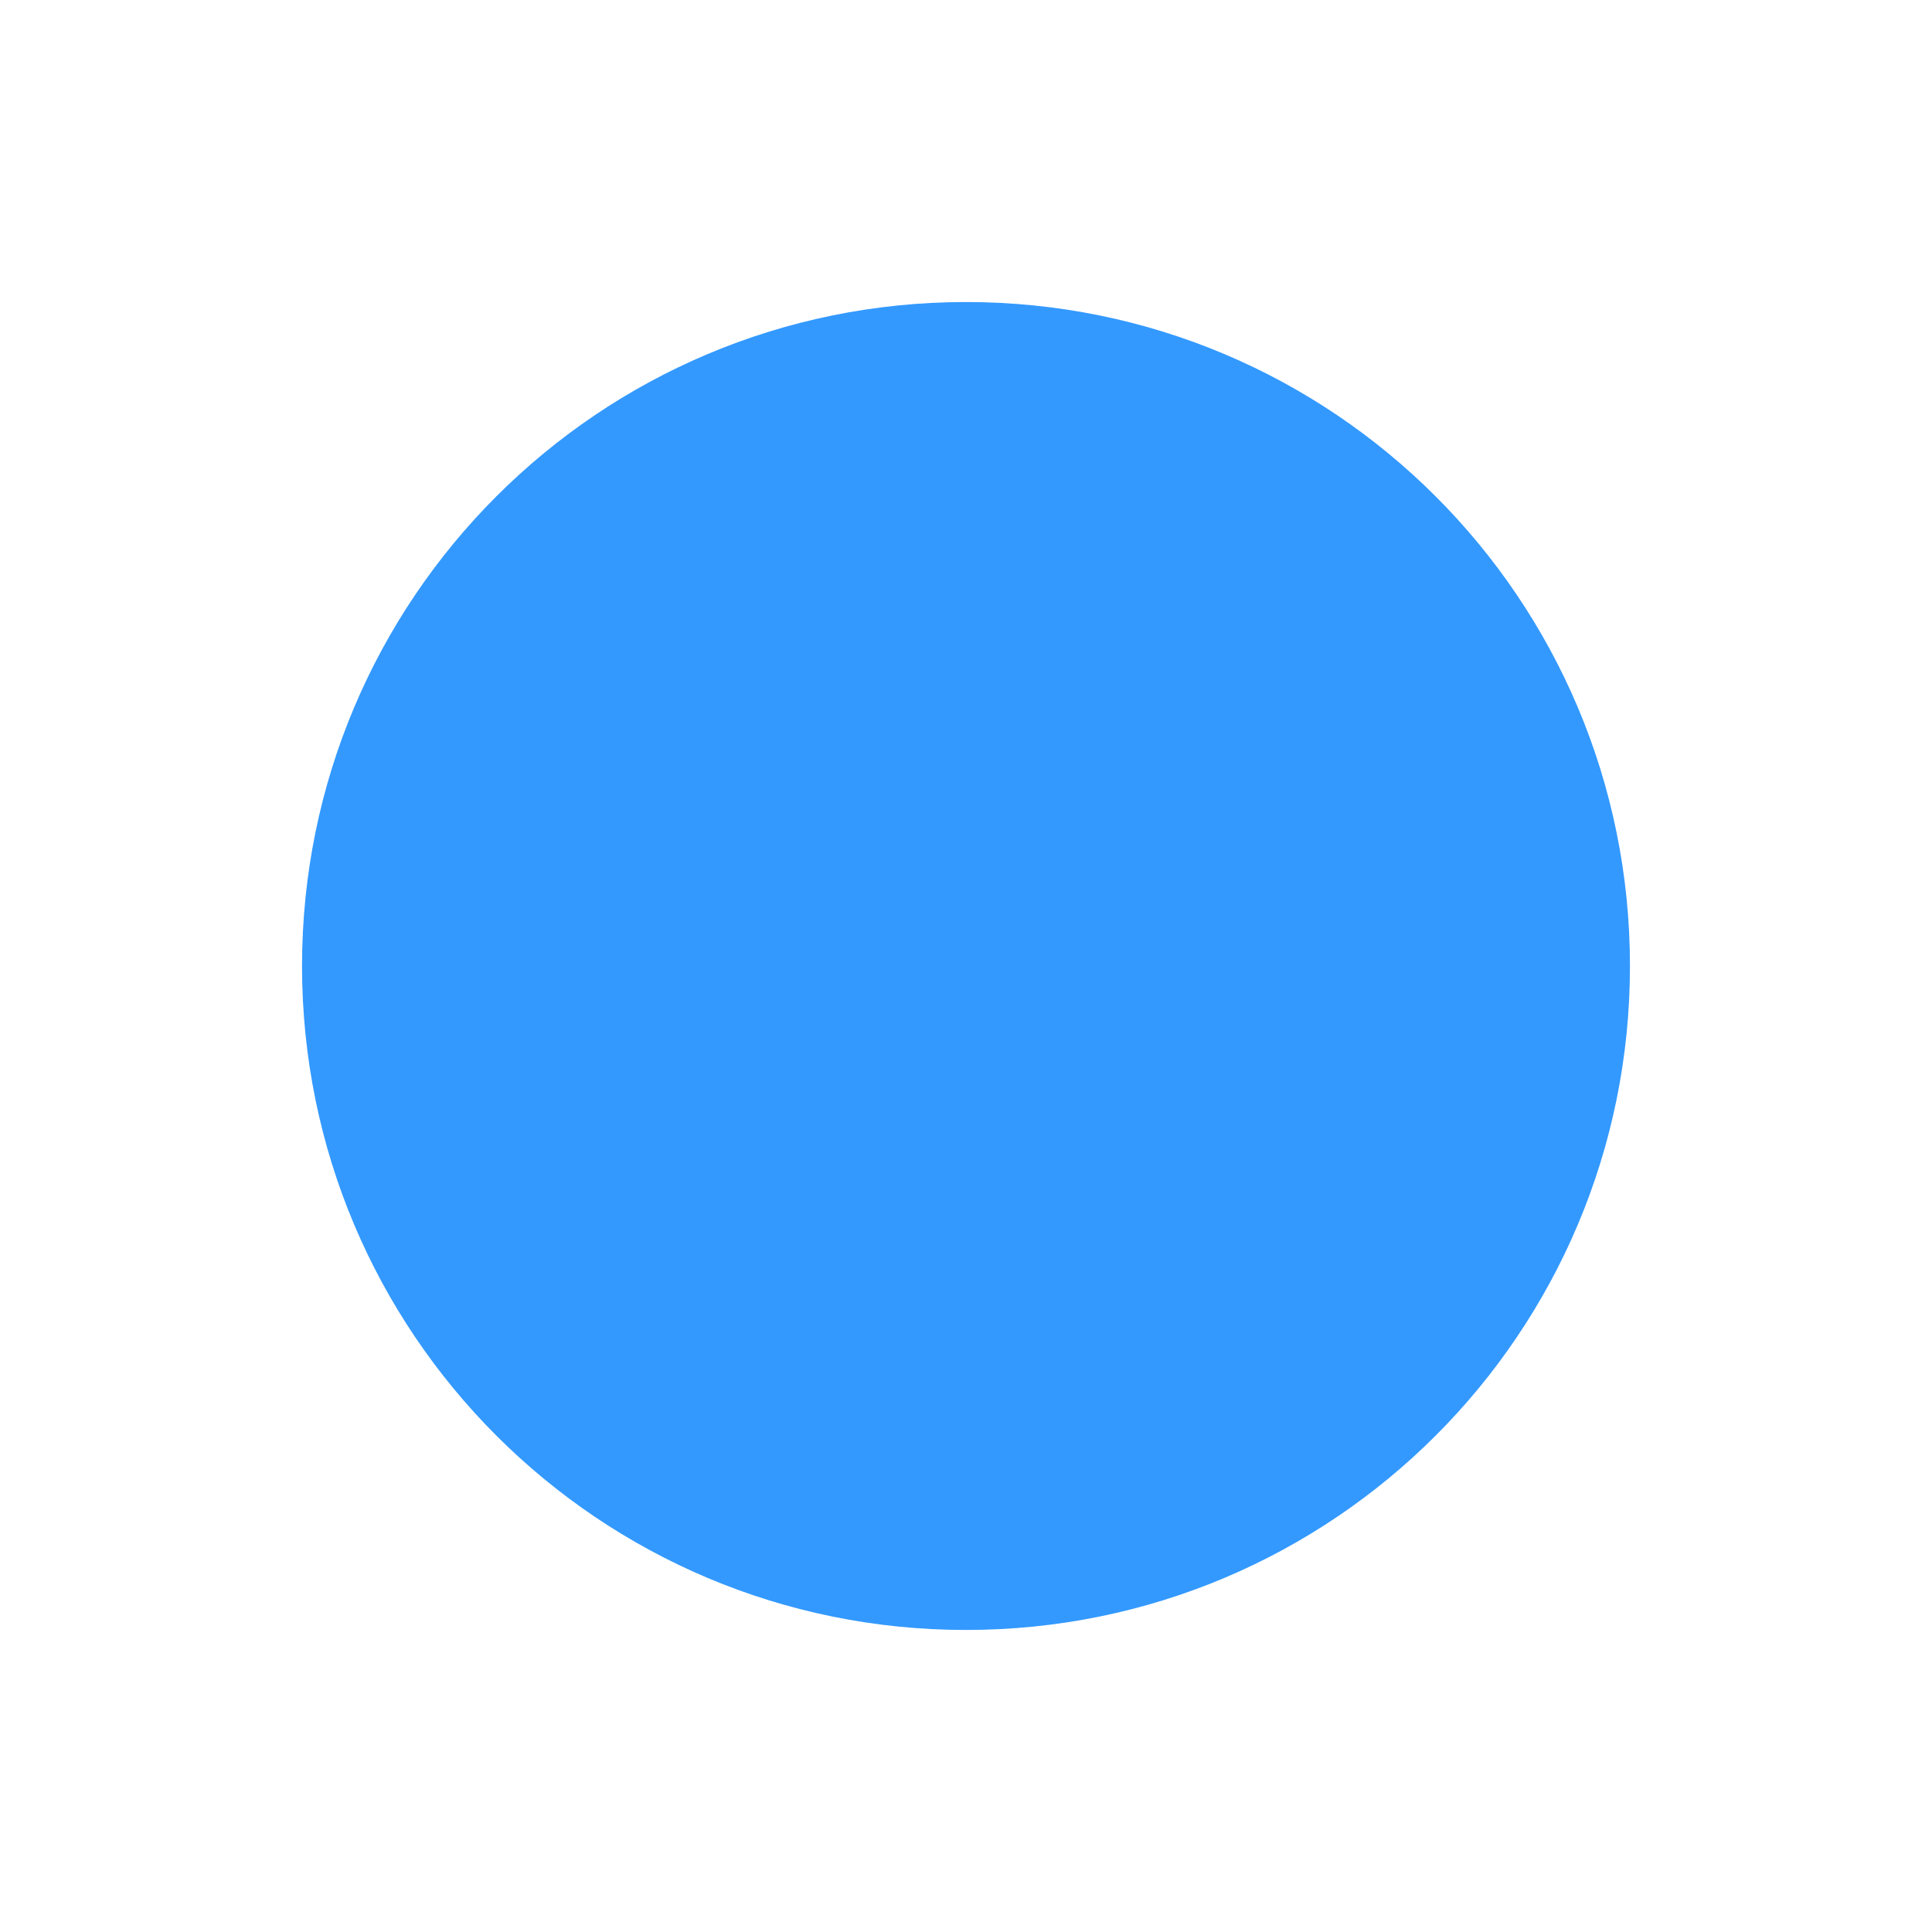
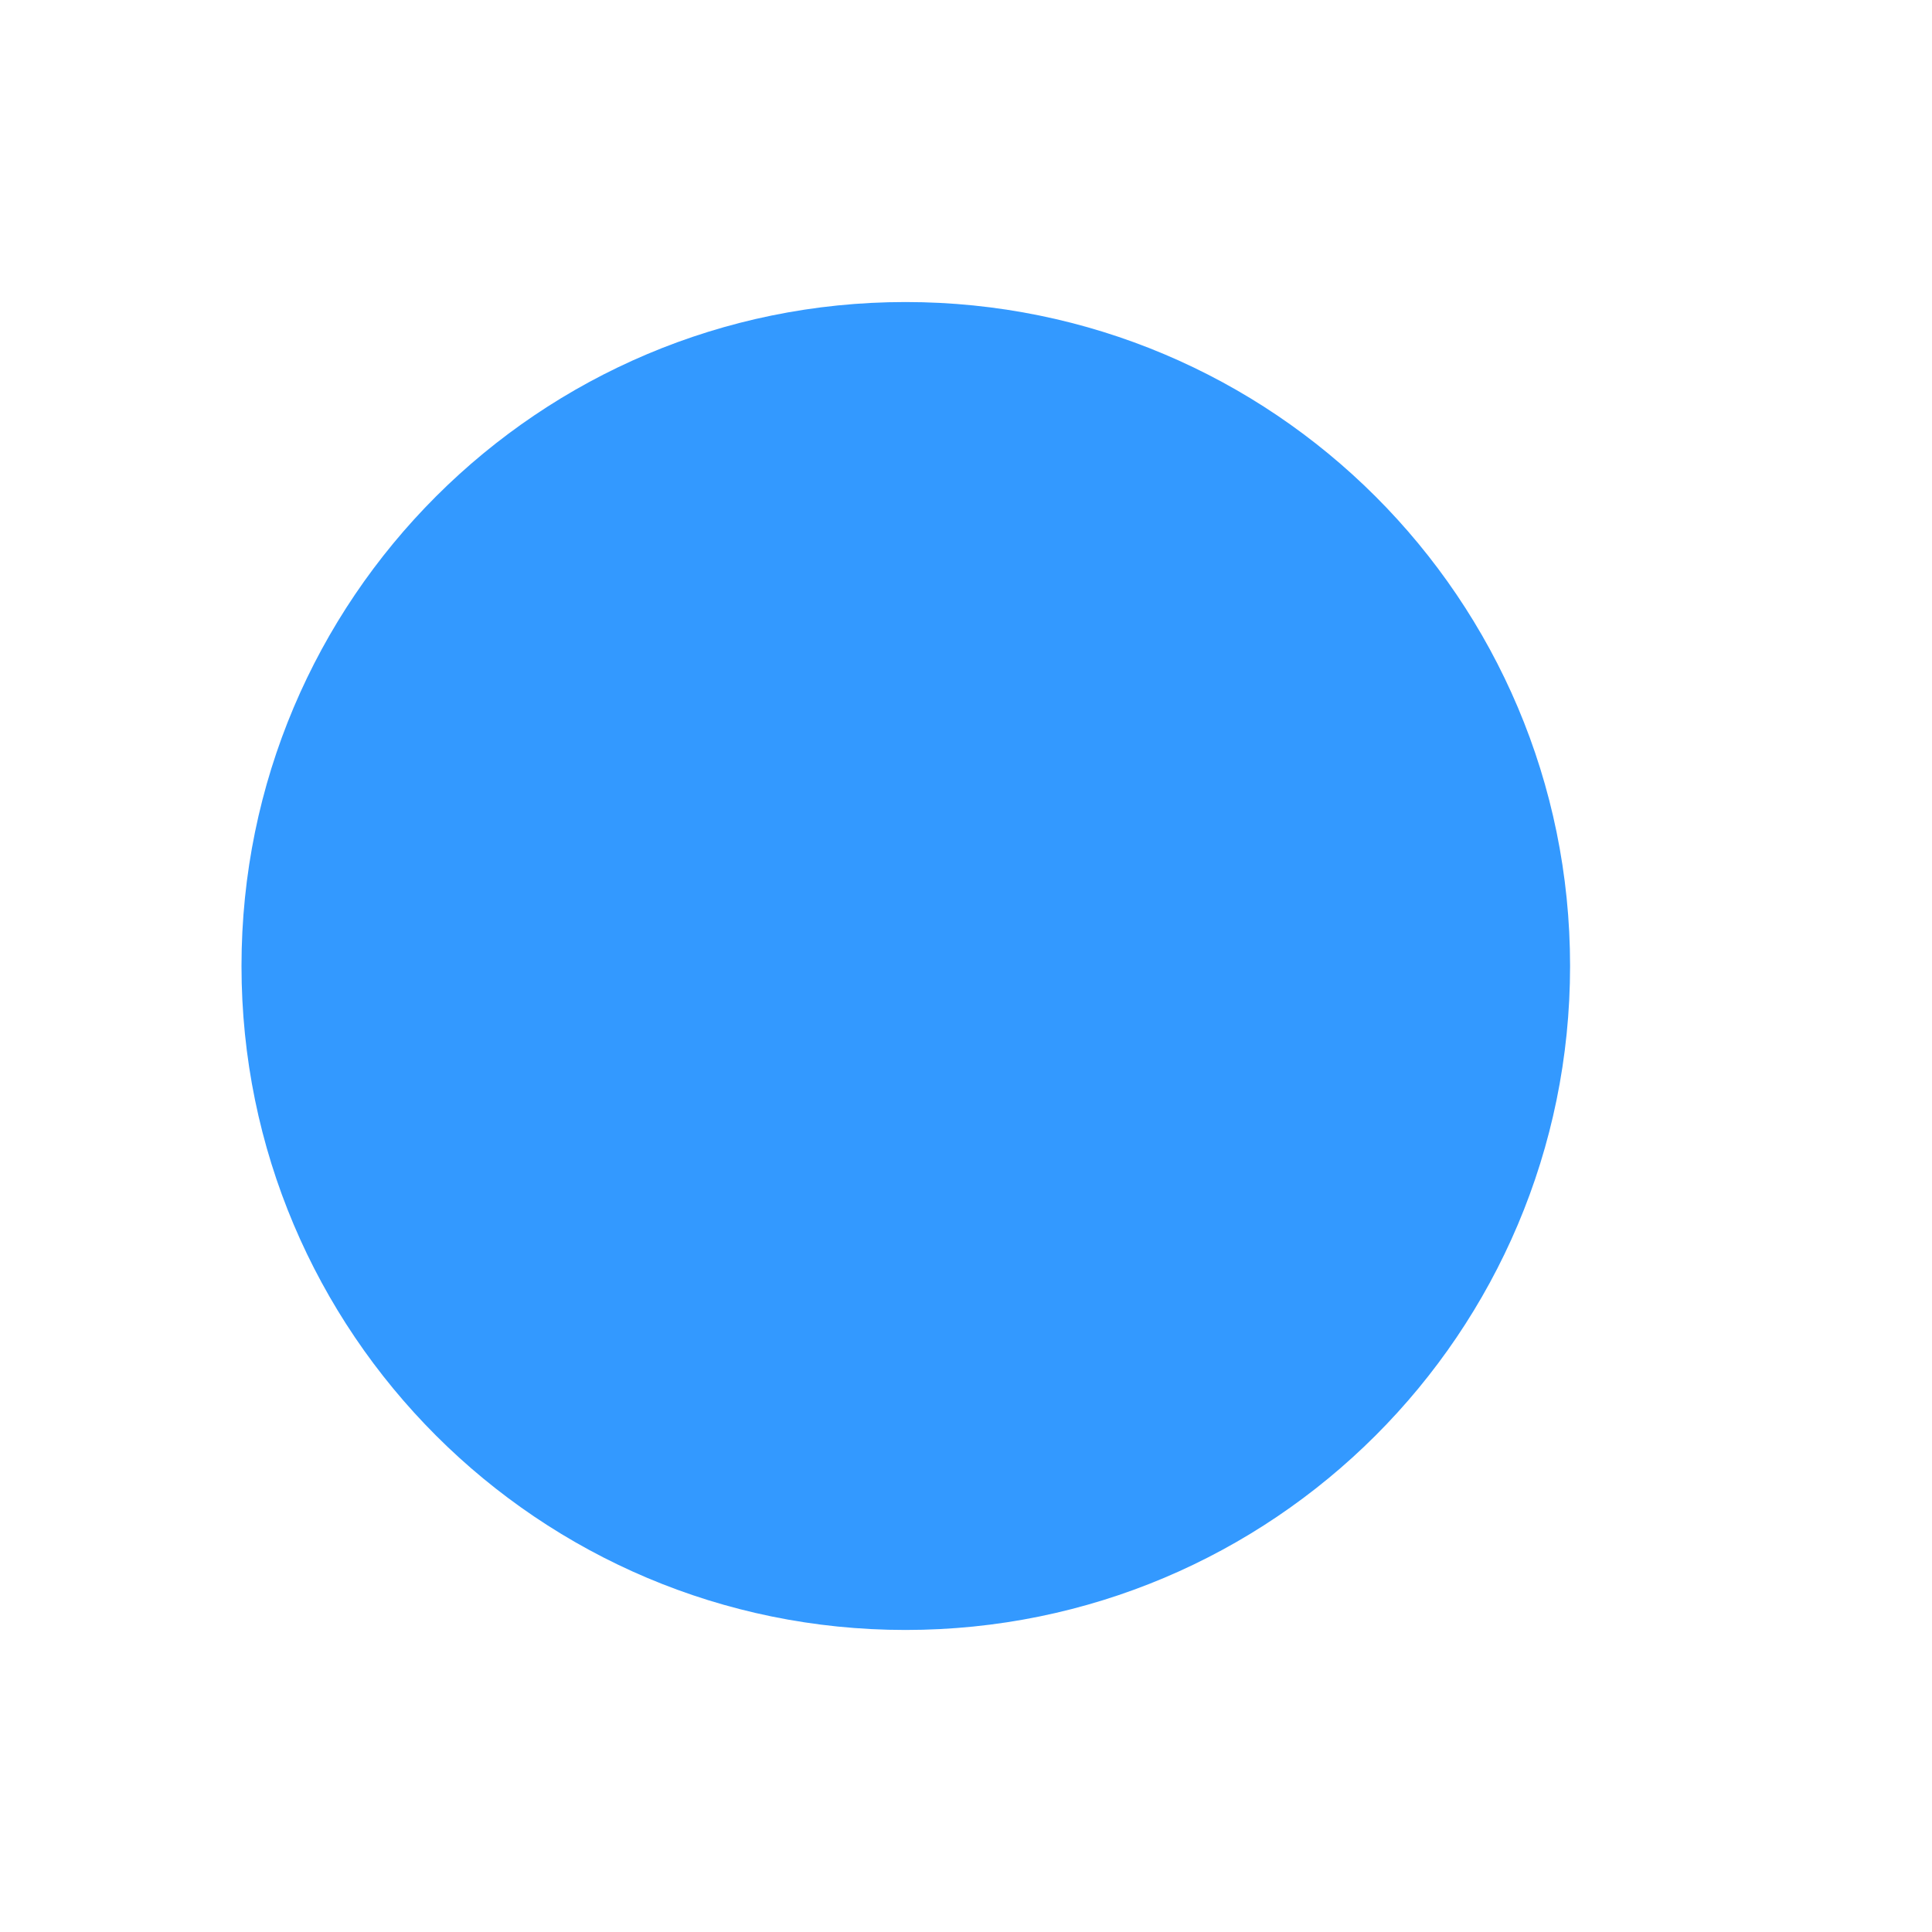
<svg xmlns="http://www.w3.org/2000/svg" version="1.1" width="3px" height="3px">
-   <g transform="matrix(1 0 0 1 -1333 -37 )">
-     <path d="M 0.469 1.5  C 0.469 2.07  0.93 2.531  1.5 2.531  C 2.07 2.531  2.531 2.07  2.531 1.5  C 2.531 0.93  2.07 0.469  1.5 0.469  C 0.93 0.469  0.469 0.93  0.469 1.5  Z " fill-rule="nonzero" fill="#3399ff" stroke="none" transform="matrix(1 0 0 1 1333 37 )" />
+   <g transform="matrix(1 0 0 1 -1330 -37 )">
+     <path d="M 0.375 1.5  C 0.375 2.07  0.837 2.531  1.406 2.531  C 1.976 2.531  2.438 2.07  2.438 1.5  C 2.438 0.93  1.976 0.469  1.406 0.469  C 0.837 0.469  0.375 0.93  0.375 1.5  Z " fill-rule="nonzero" fill="#3399ff" stroke="none" transform="matrix(1 0 0 1 1330 37 )" />
  </g>
</svg>
